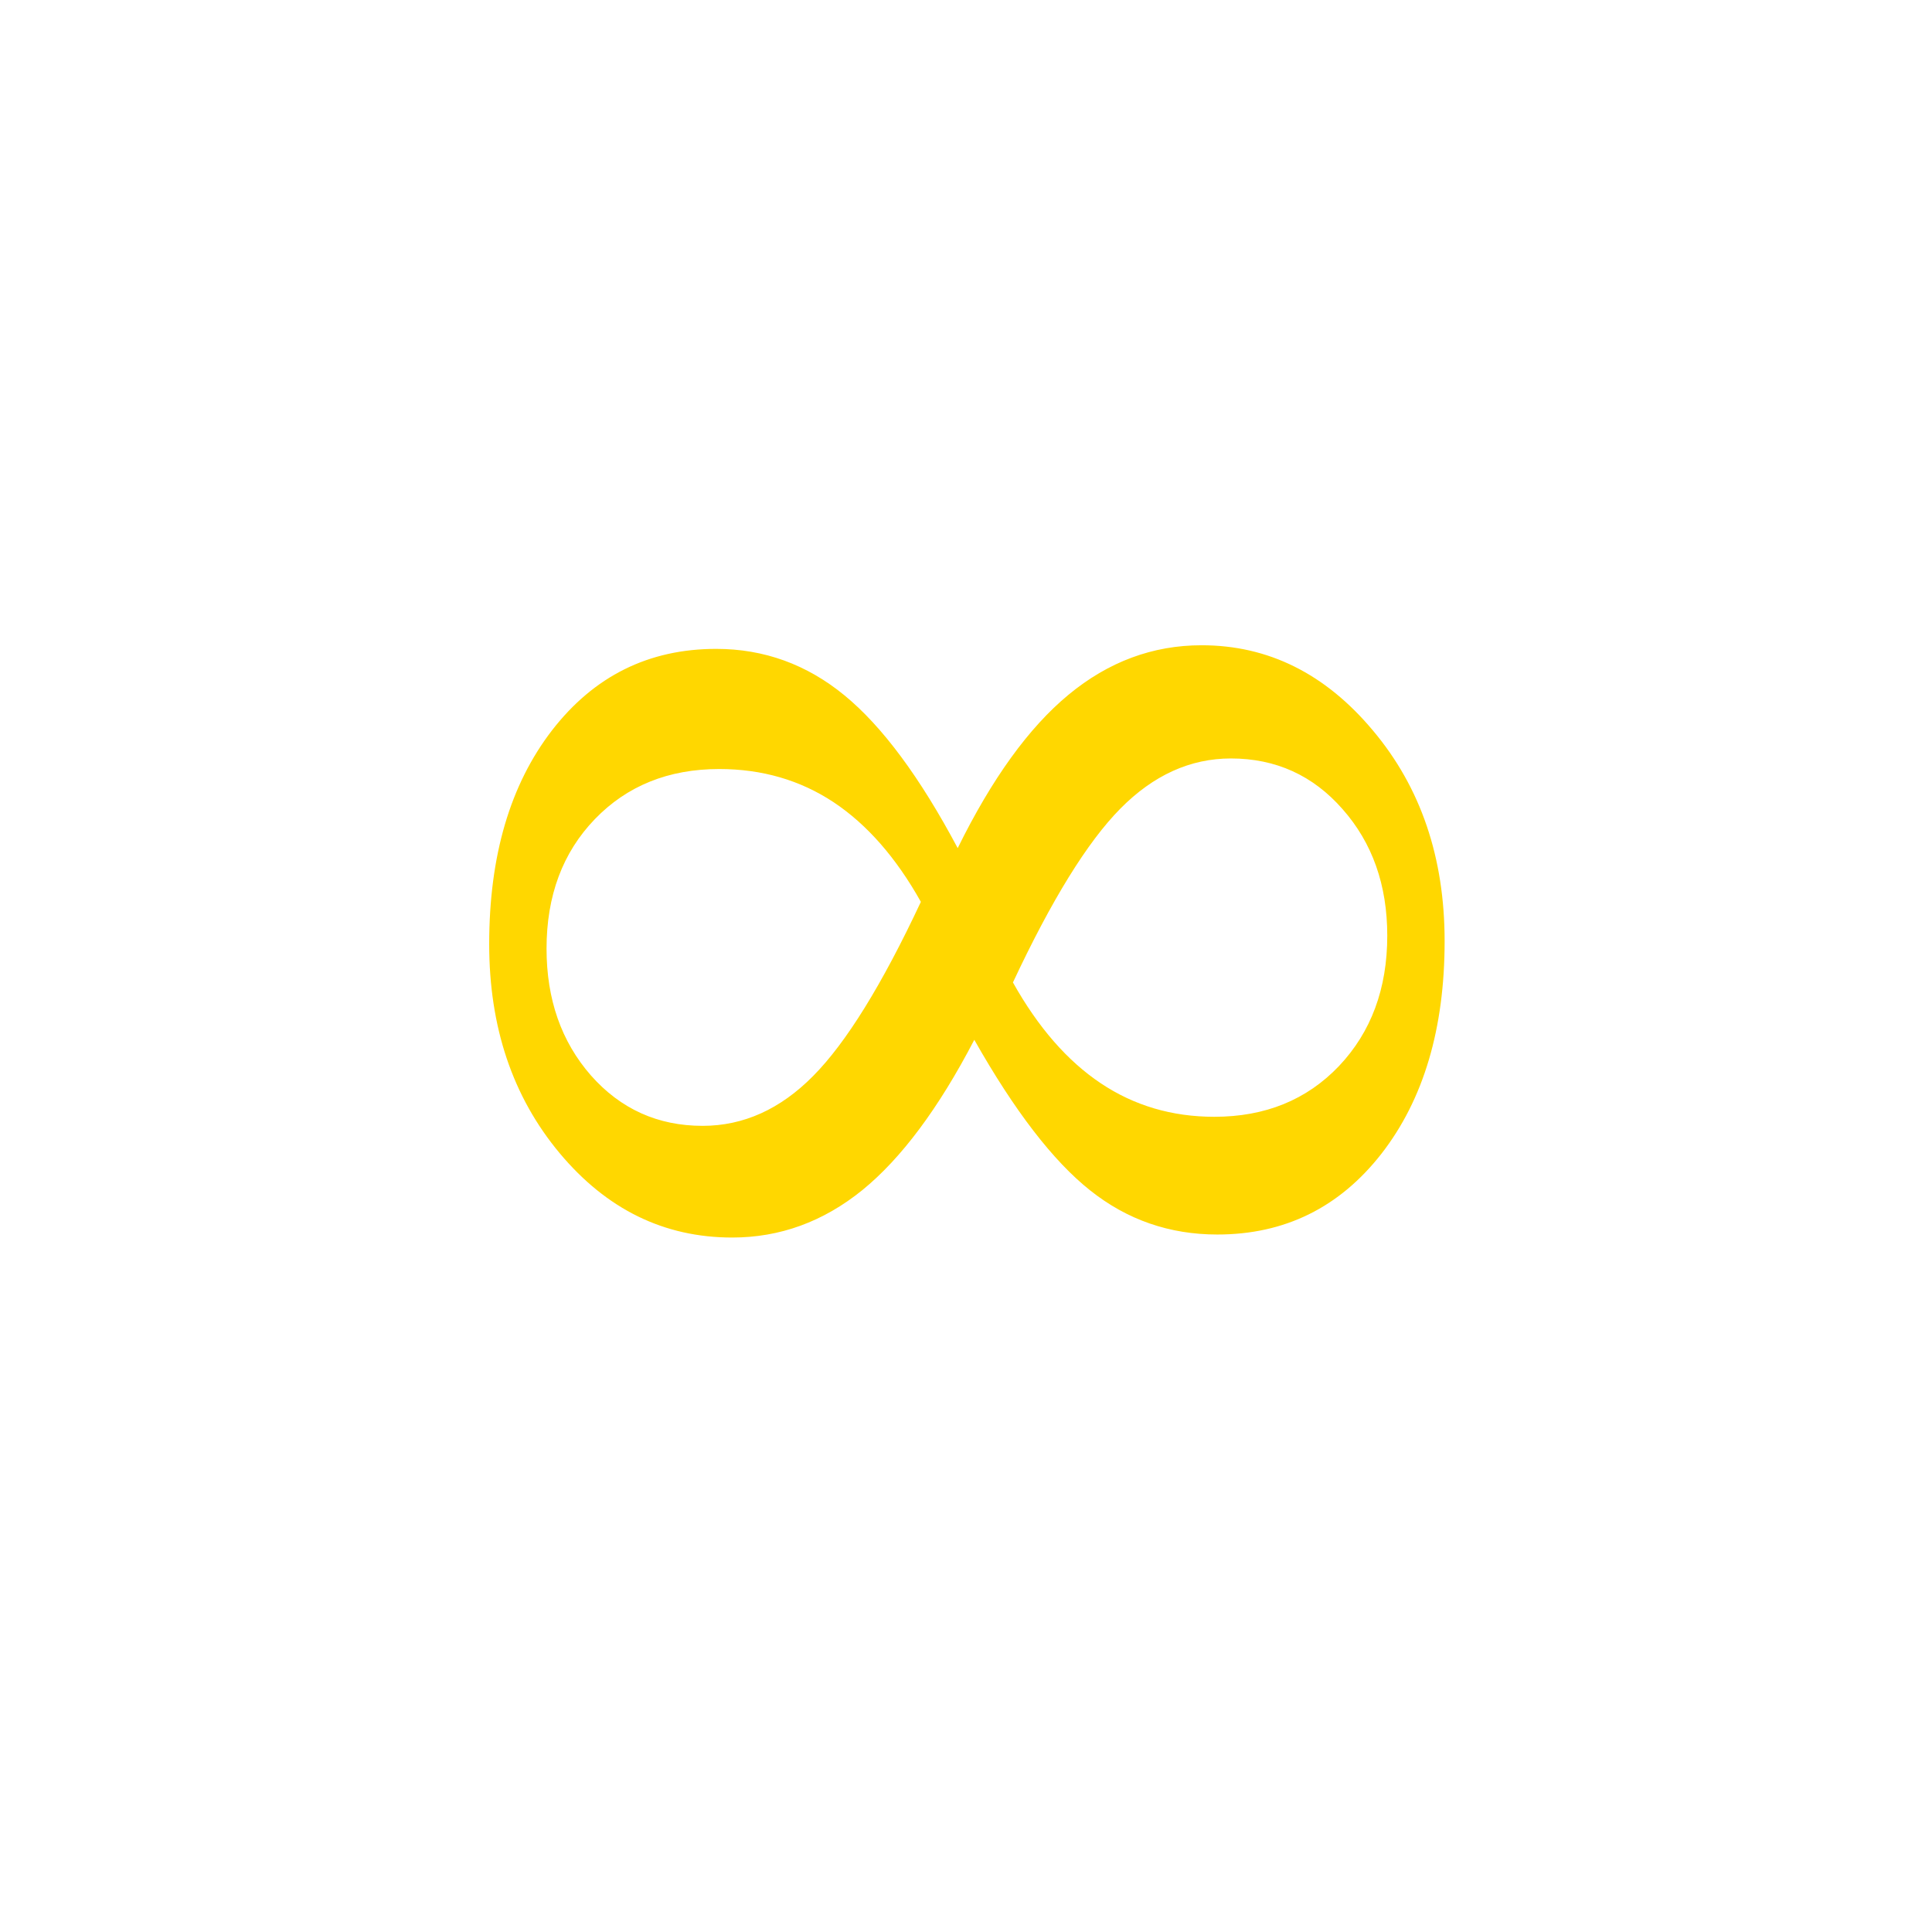
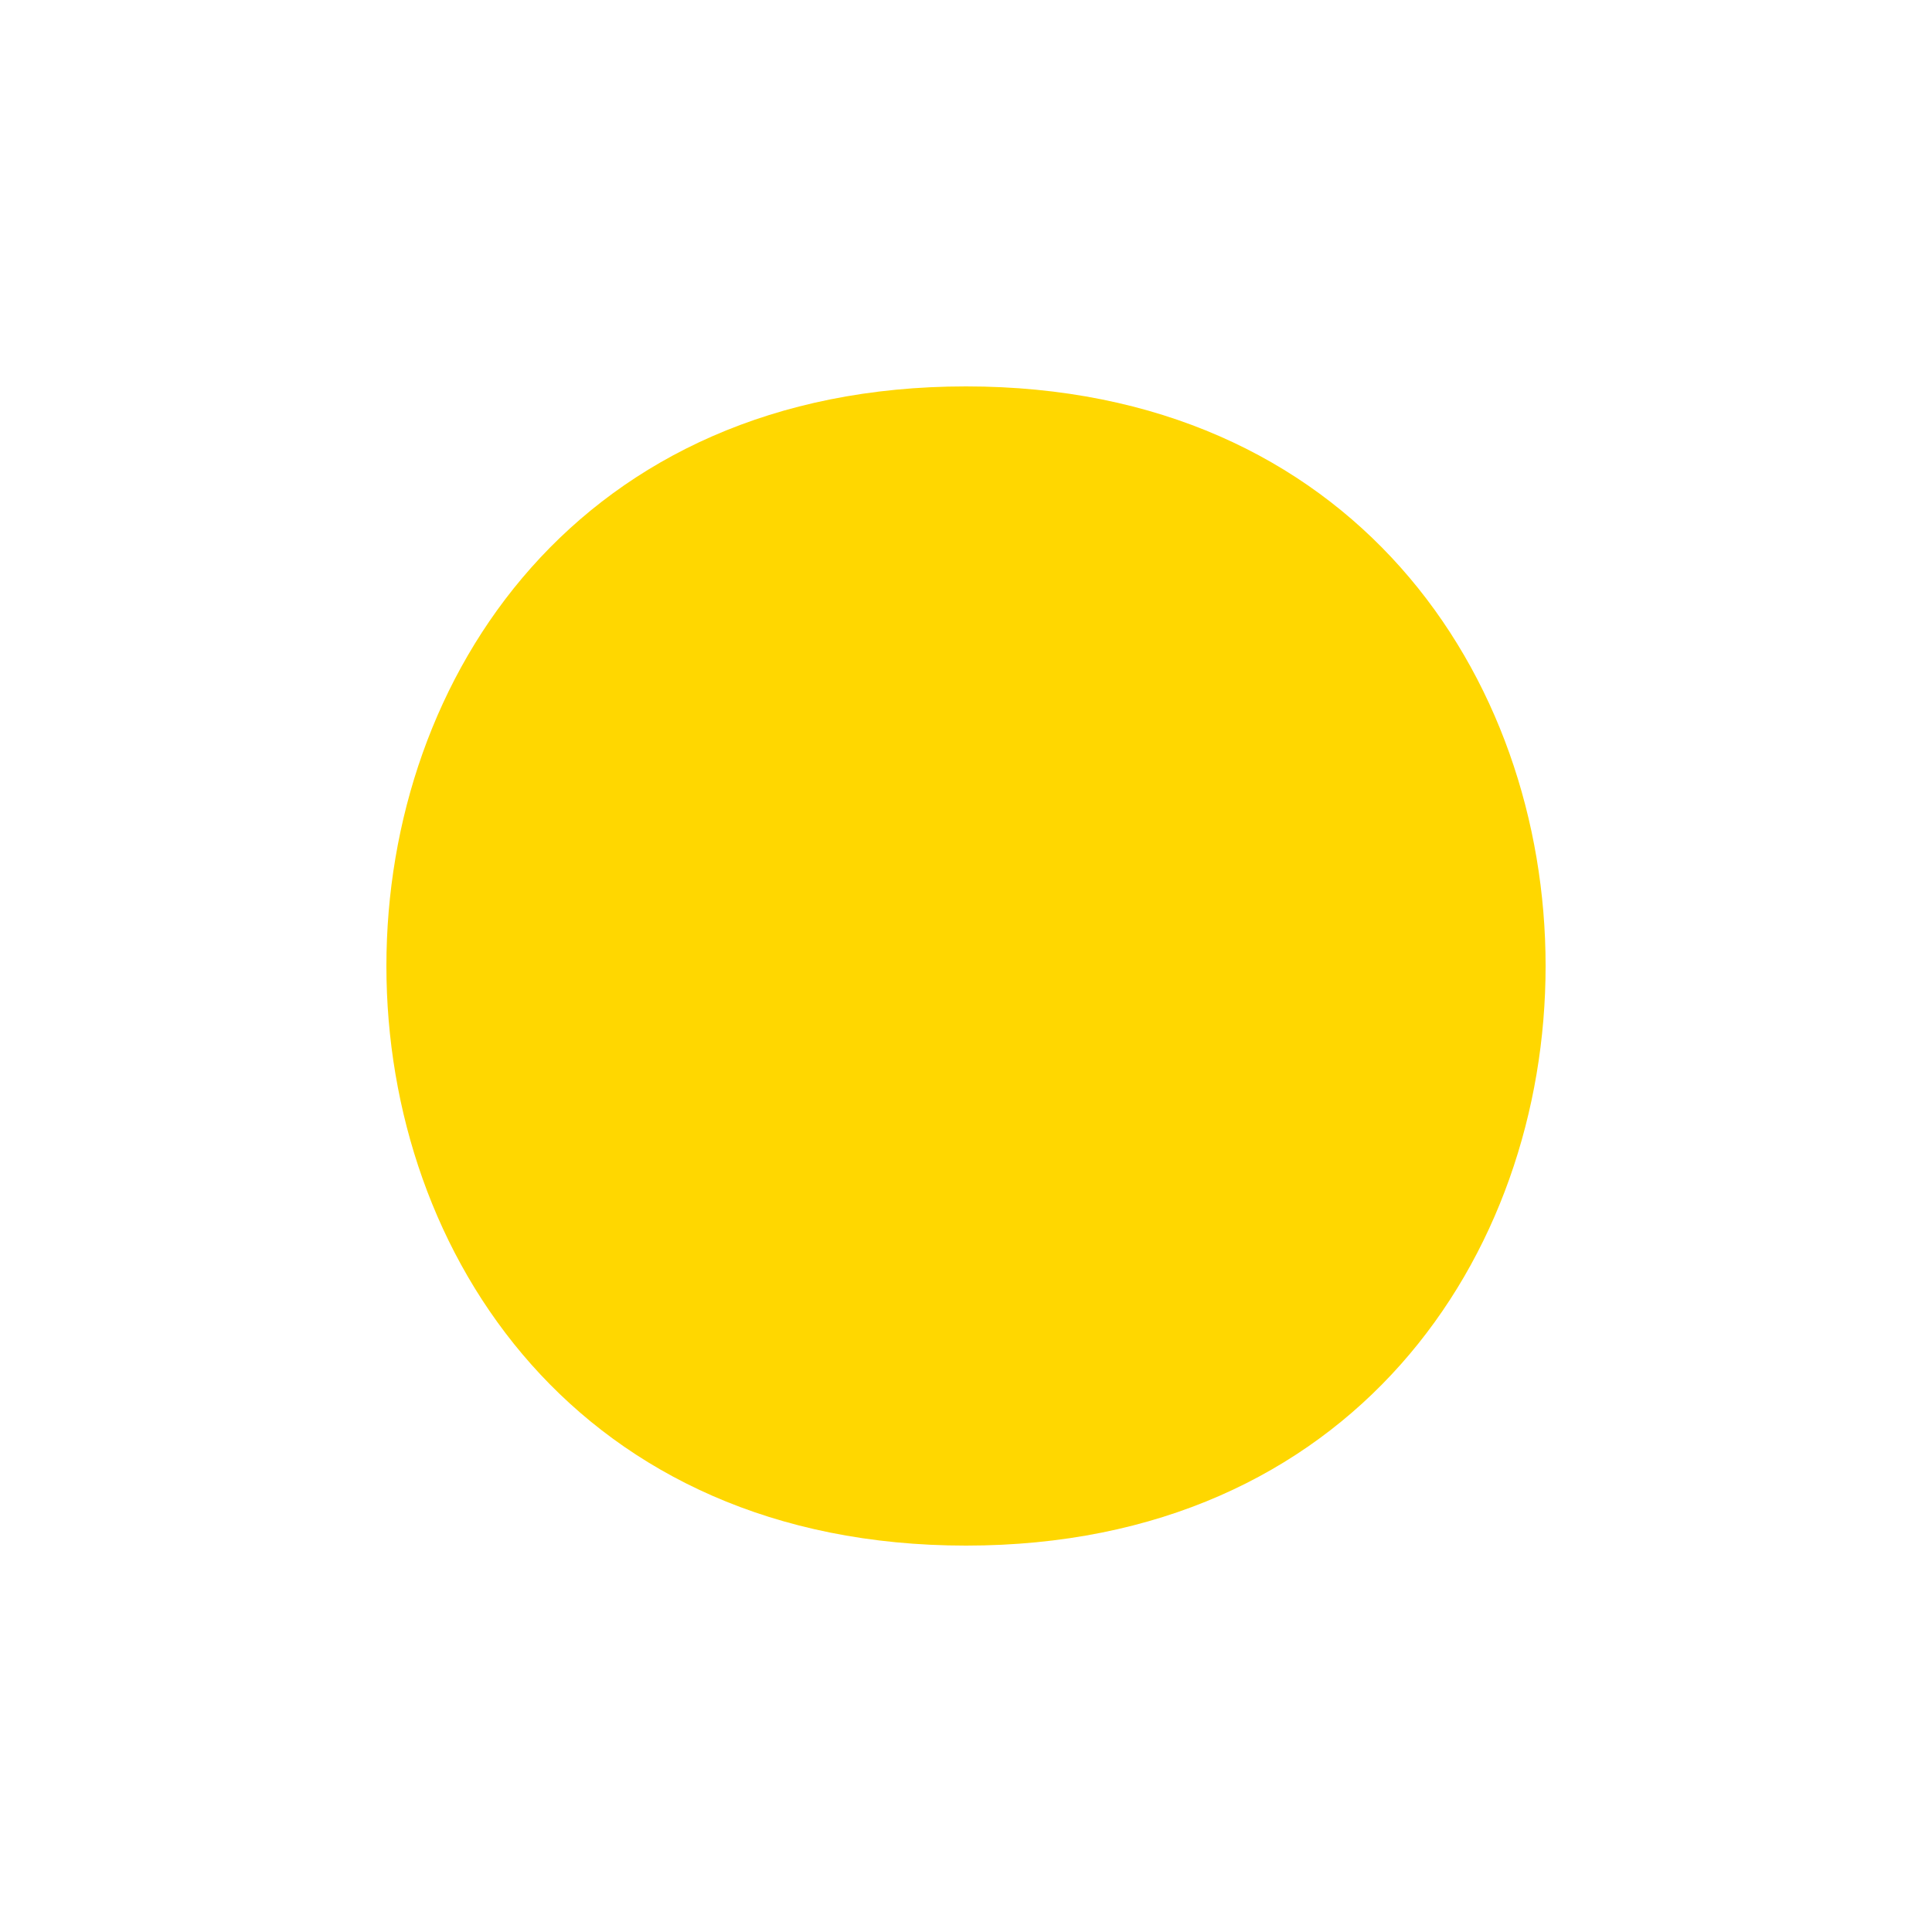
<svg xmlns="http://www.w3.org/2000/svg" viewBox="0 0 100 100">
-   <text y="50%" x="50%" font-size="80" text-anchor="middle" dominant-baseline="middle" fill="#FFD700" font-family="serif">∞</text>
+   <path d="M50 20 C30 20 20 35 20 50 C20 65 30 80 50 80 C70 80 80 65 80 50 C80 35 70 20 50 20 Z M50 35 C35 35 25 45 25 50 C25 55 35 65 50 65 C65 65 75 55 75 50 C75 45 65 35 50 35 Z" fill="#FFD700" />
</svg>
